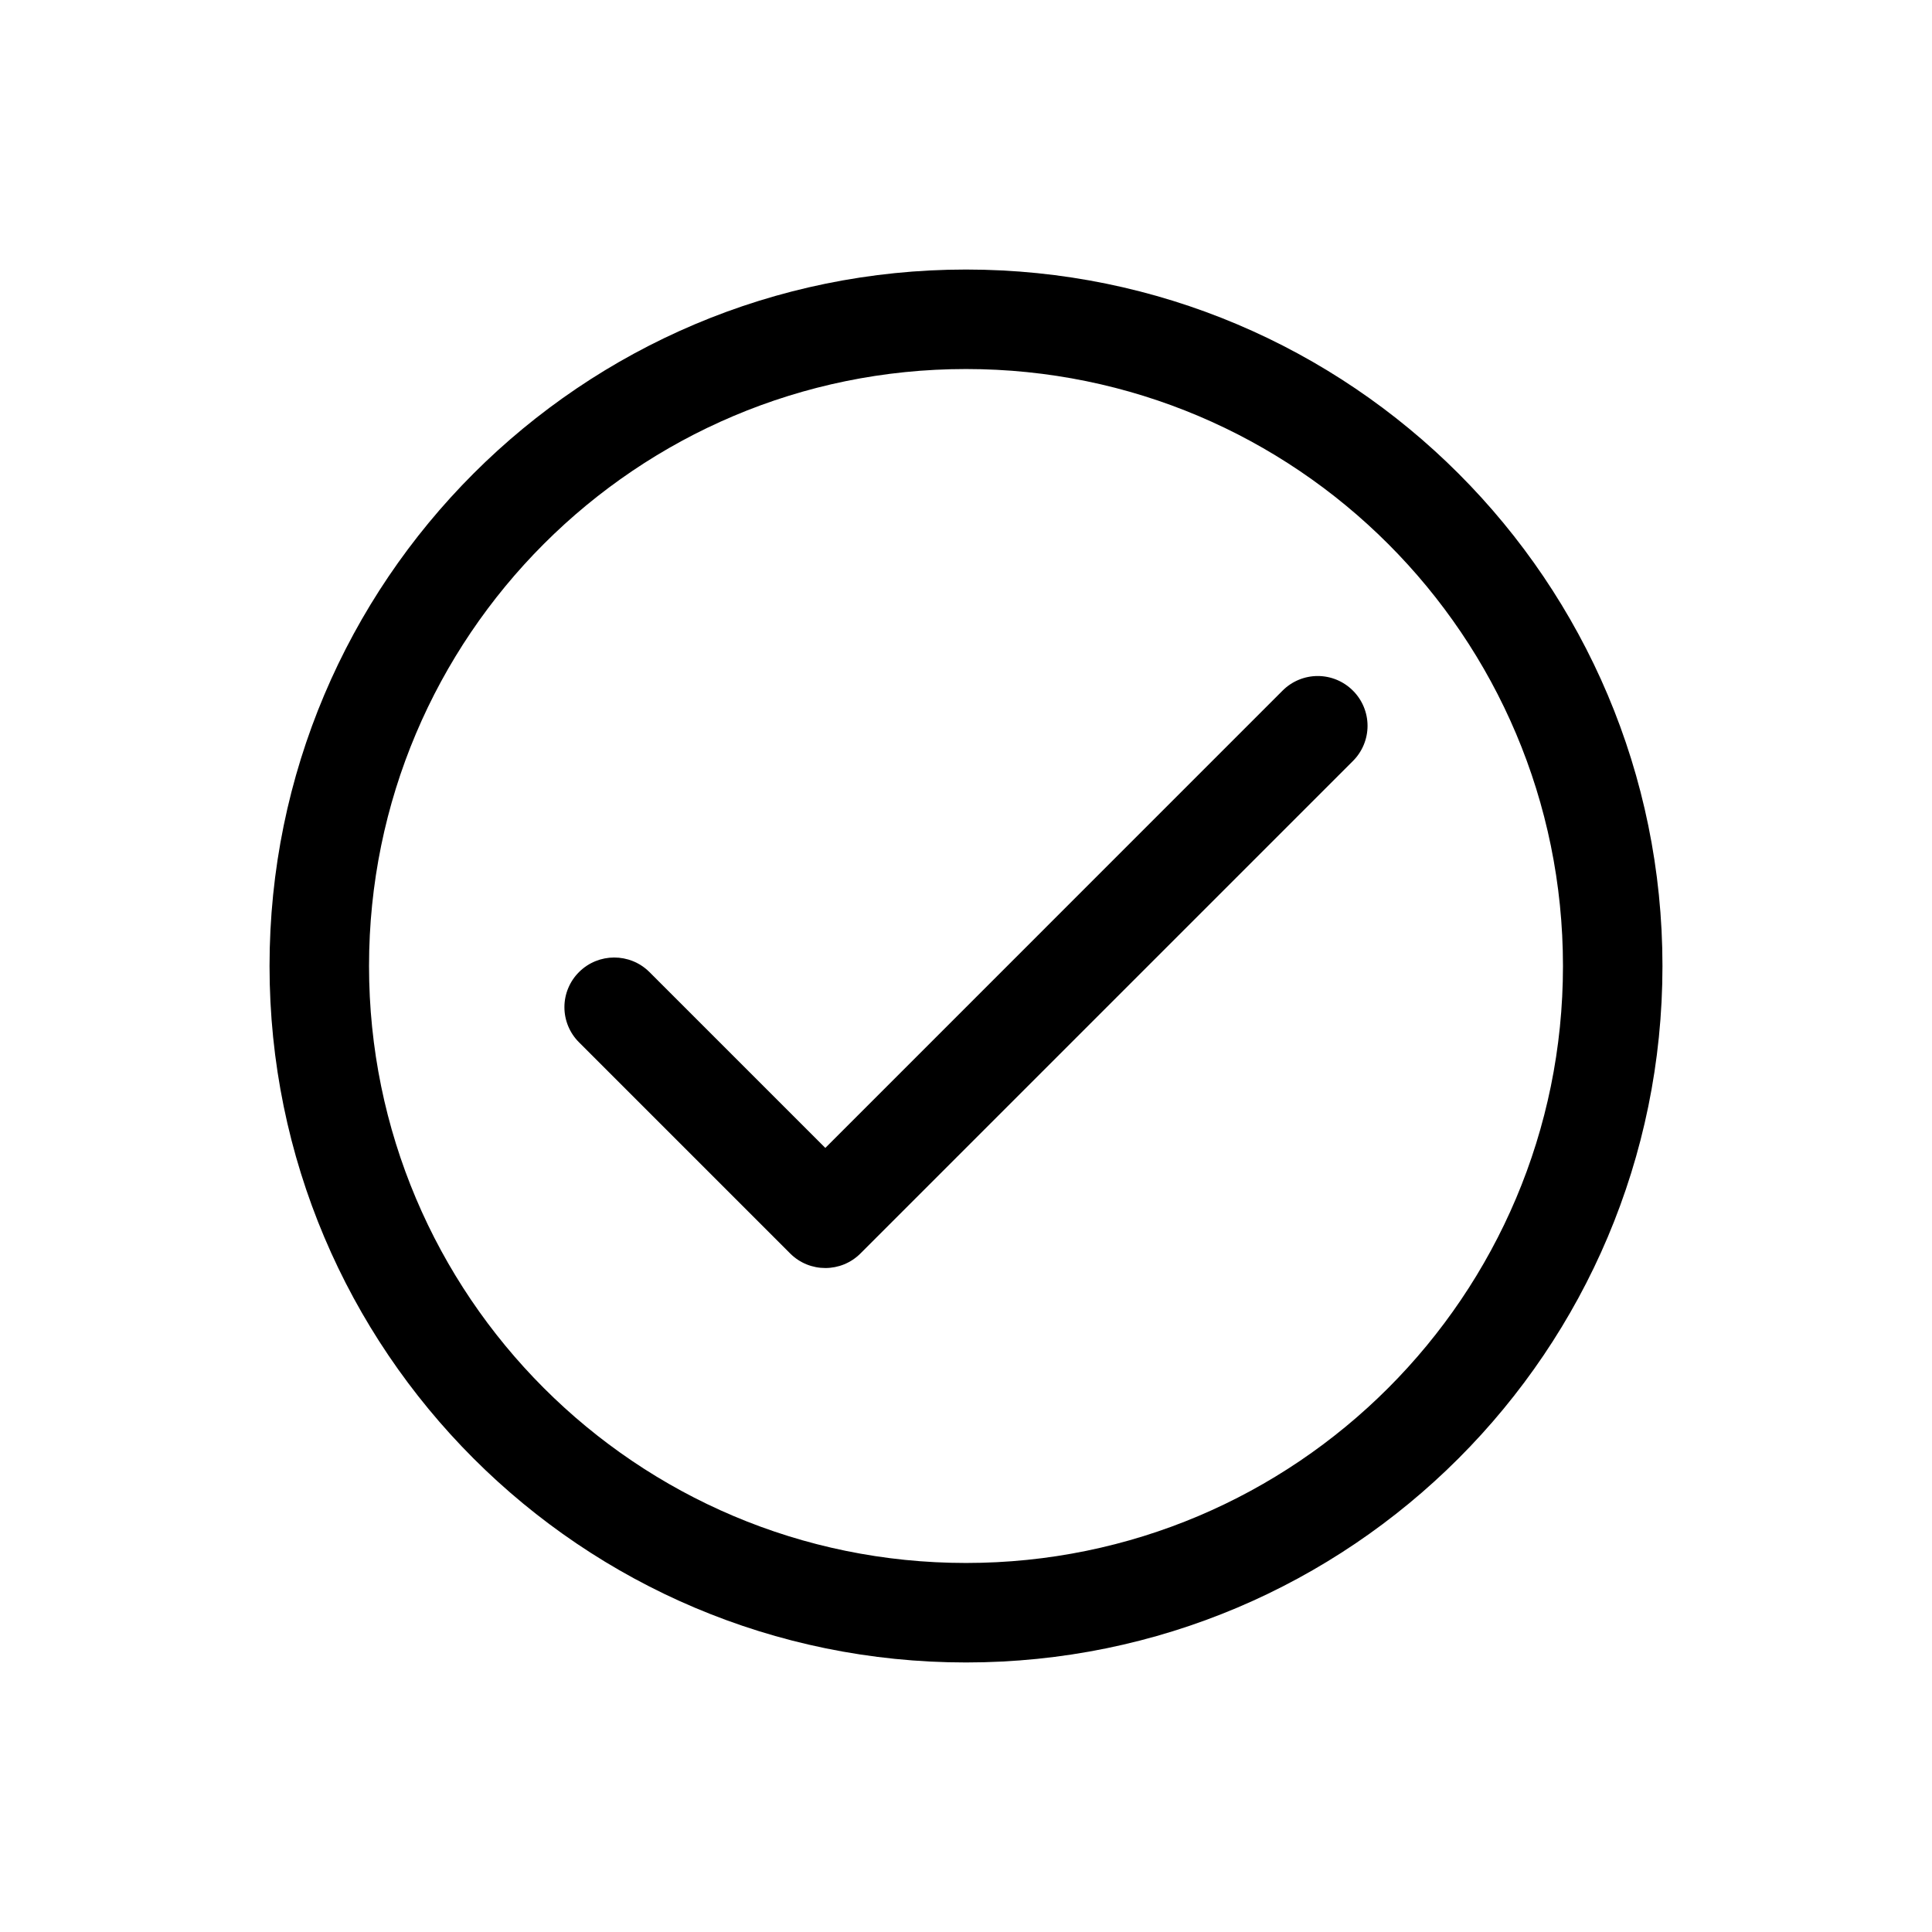
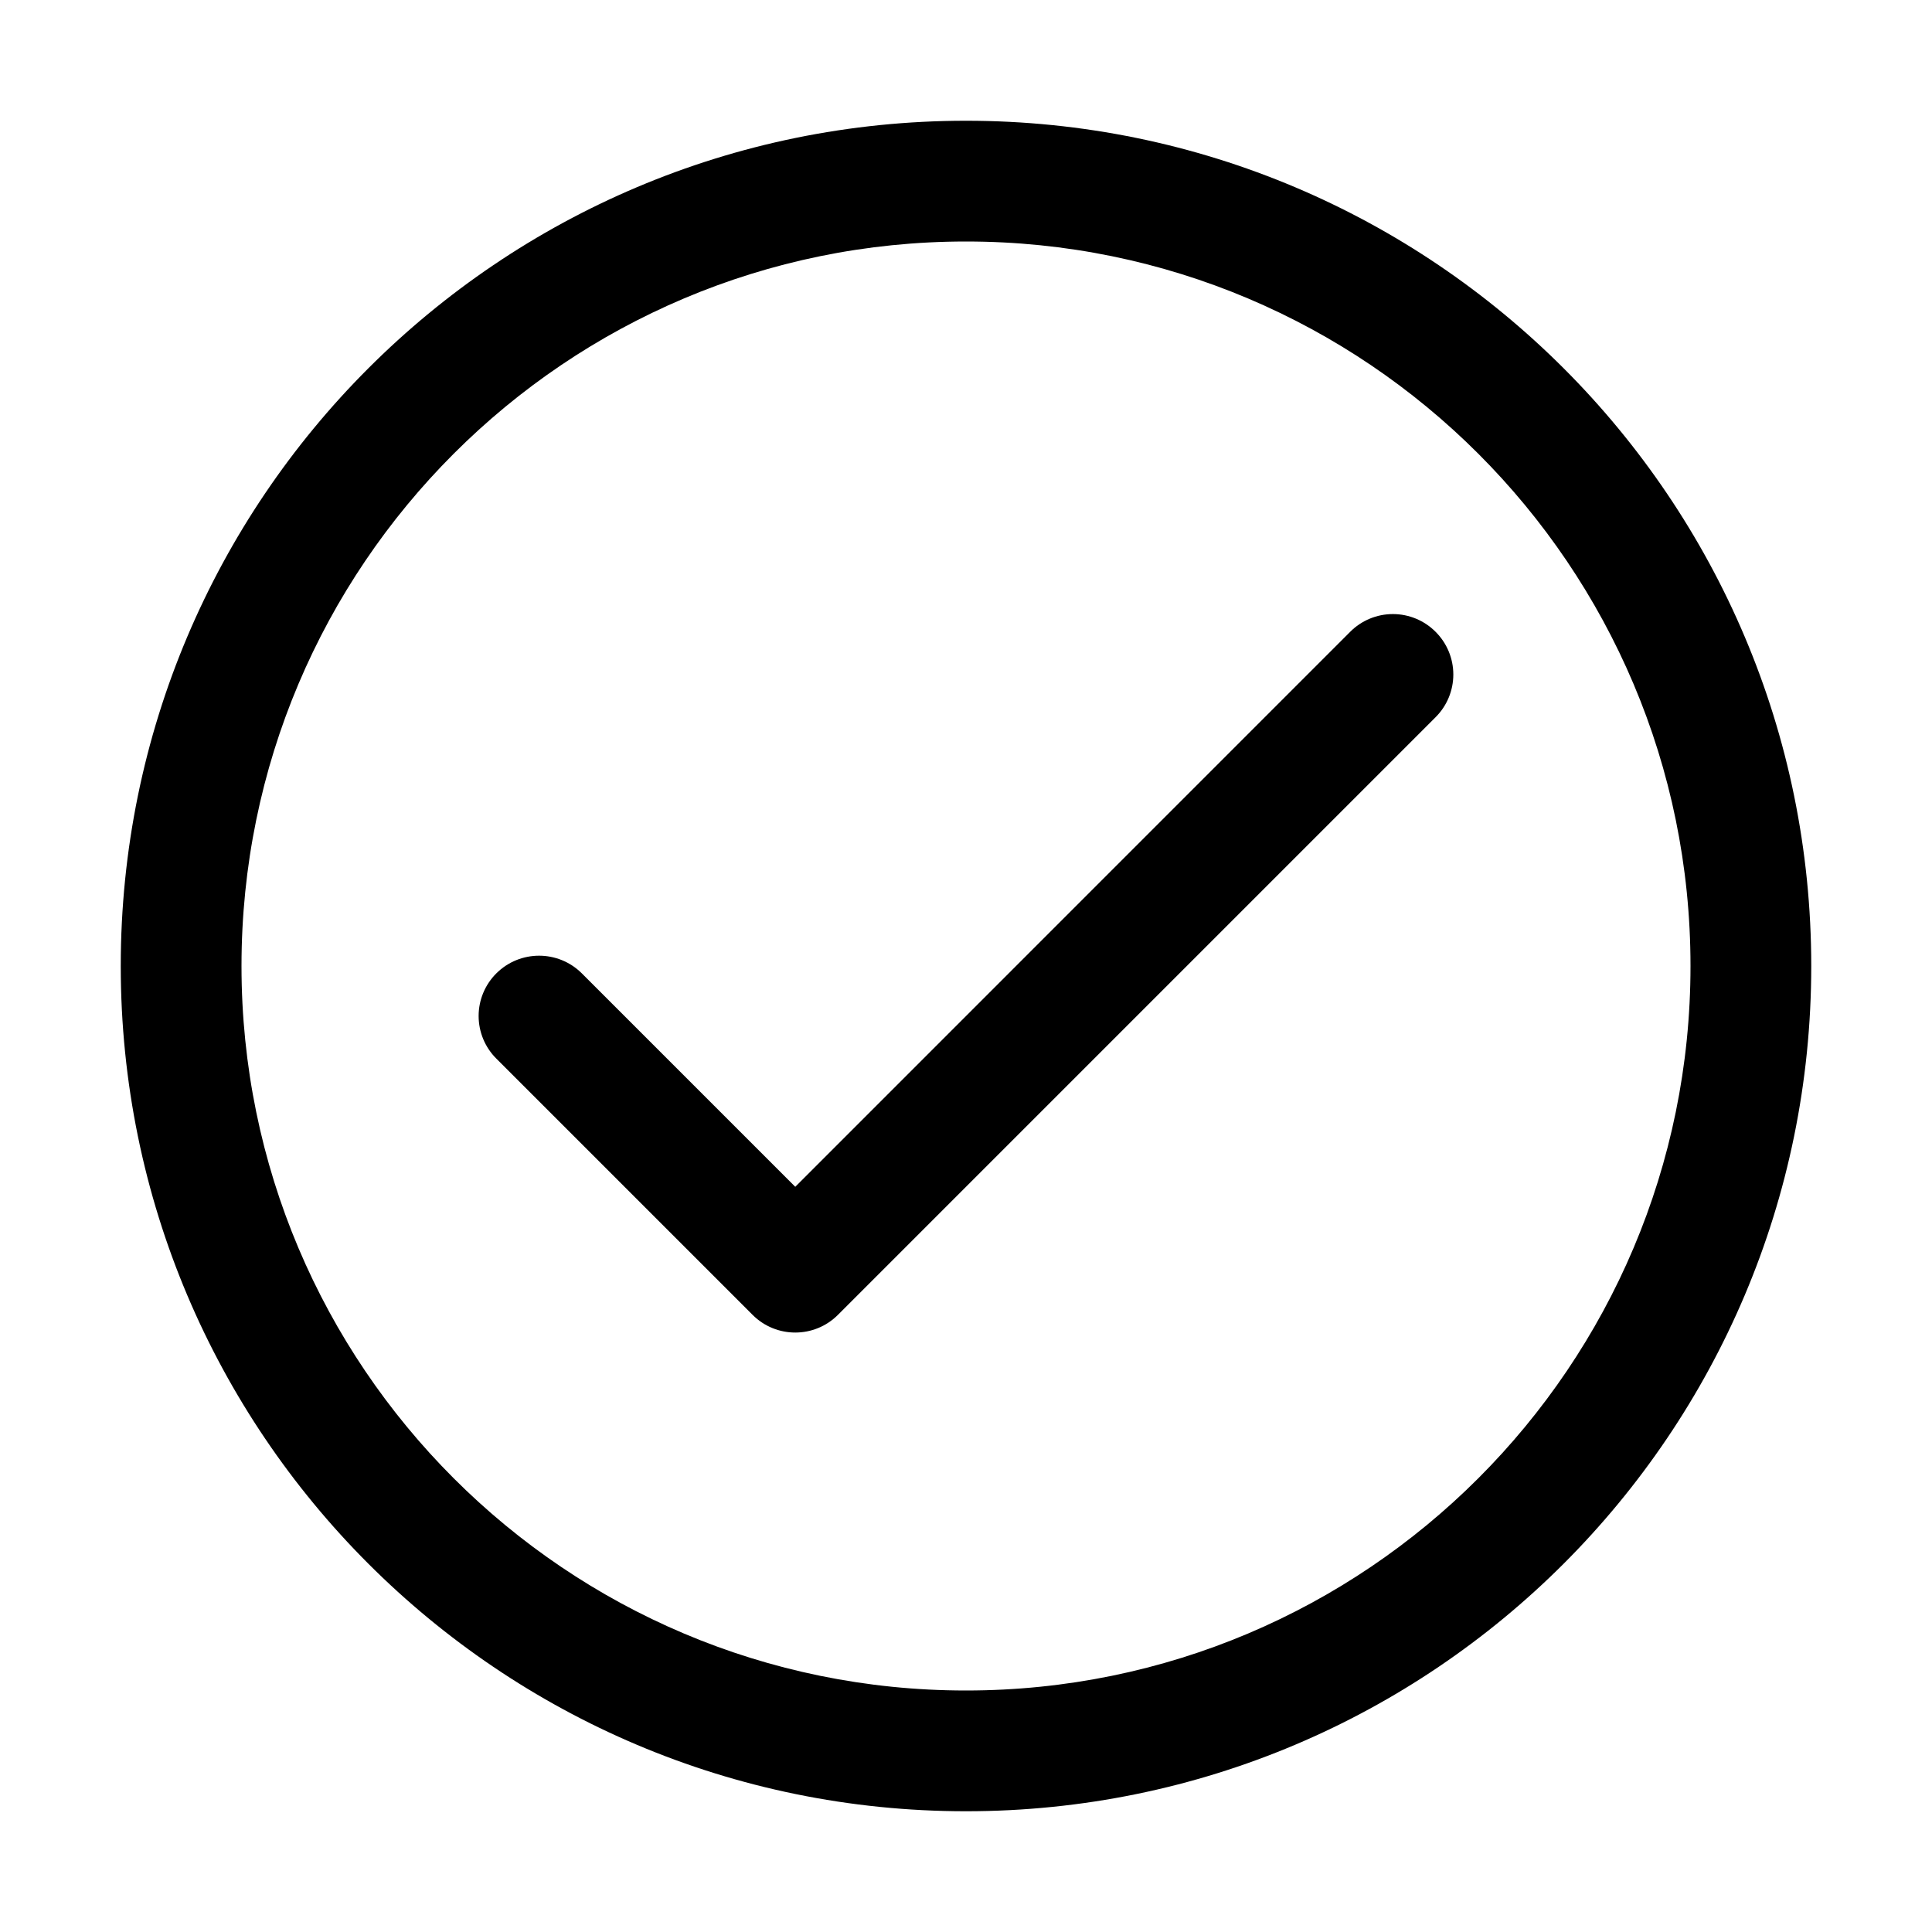
<svg xmlns="http://www.w3.org/2000/svg" class="icon" viewBox="0 0 1024 1024" width="200" height="200">
  <defs>
    <style />
  </defs>
-   <path d="M512 881.14c-203.871 0-369.14-165.269-369.14-369.14S308.128 142.86 512 142.86 881.14 308.128 881.14 512 715.872 881.14 512 881.14zm0-52.734c174.735 0 316.406-141.67 316.406-316.406S686.736 195.594 512 195.594 195.594 337.264 195.594 512 337.264 828.406 512 828.406zm-74.566-219.981l242.34-242.367a26.314 26.314 0 0 1 37.31 0 26.314 26.314 0 0 1 0 37.283L456.075 664.35a26.34 26.34 0 0 1-37.23.052L306.863 552.421a26.262 26.262 0 0 1 .053-37.23 26.446 26.446 0 0 1 37.23-.053l93.288 93.287z" />
+   <path d="M512 960C264.576 960 64 759.424 64 512S264.576 64 512 64s448 200.576 448 448-200.576 448-448 448zm0-64c212.064 0 384-171.936 384-384S724.064 128 512 128 128 299.936 128 512s171.936 384 384 384zm-90.496-266.976L715.616 334.88a31.936 31.936 0 0 1 45.28 0 31.936 31.936 0 0 1 0 45.248L444.128 696.896a31.968 31.968 0 0 1-45.184.064L263.04 561.056a31.872 31.872 0 0 1 .064-45.184 32.096 32.096 0 0 1 45.184-.064l113.216 113.216z" />
</svg>
